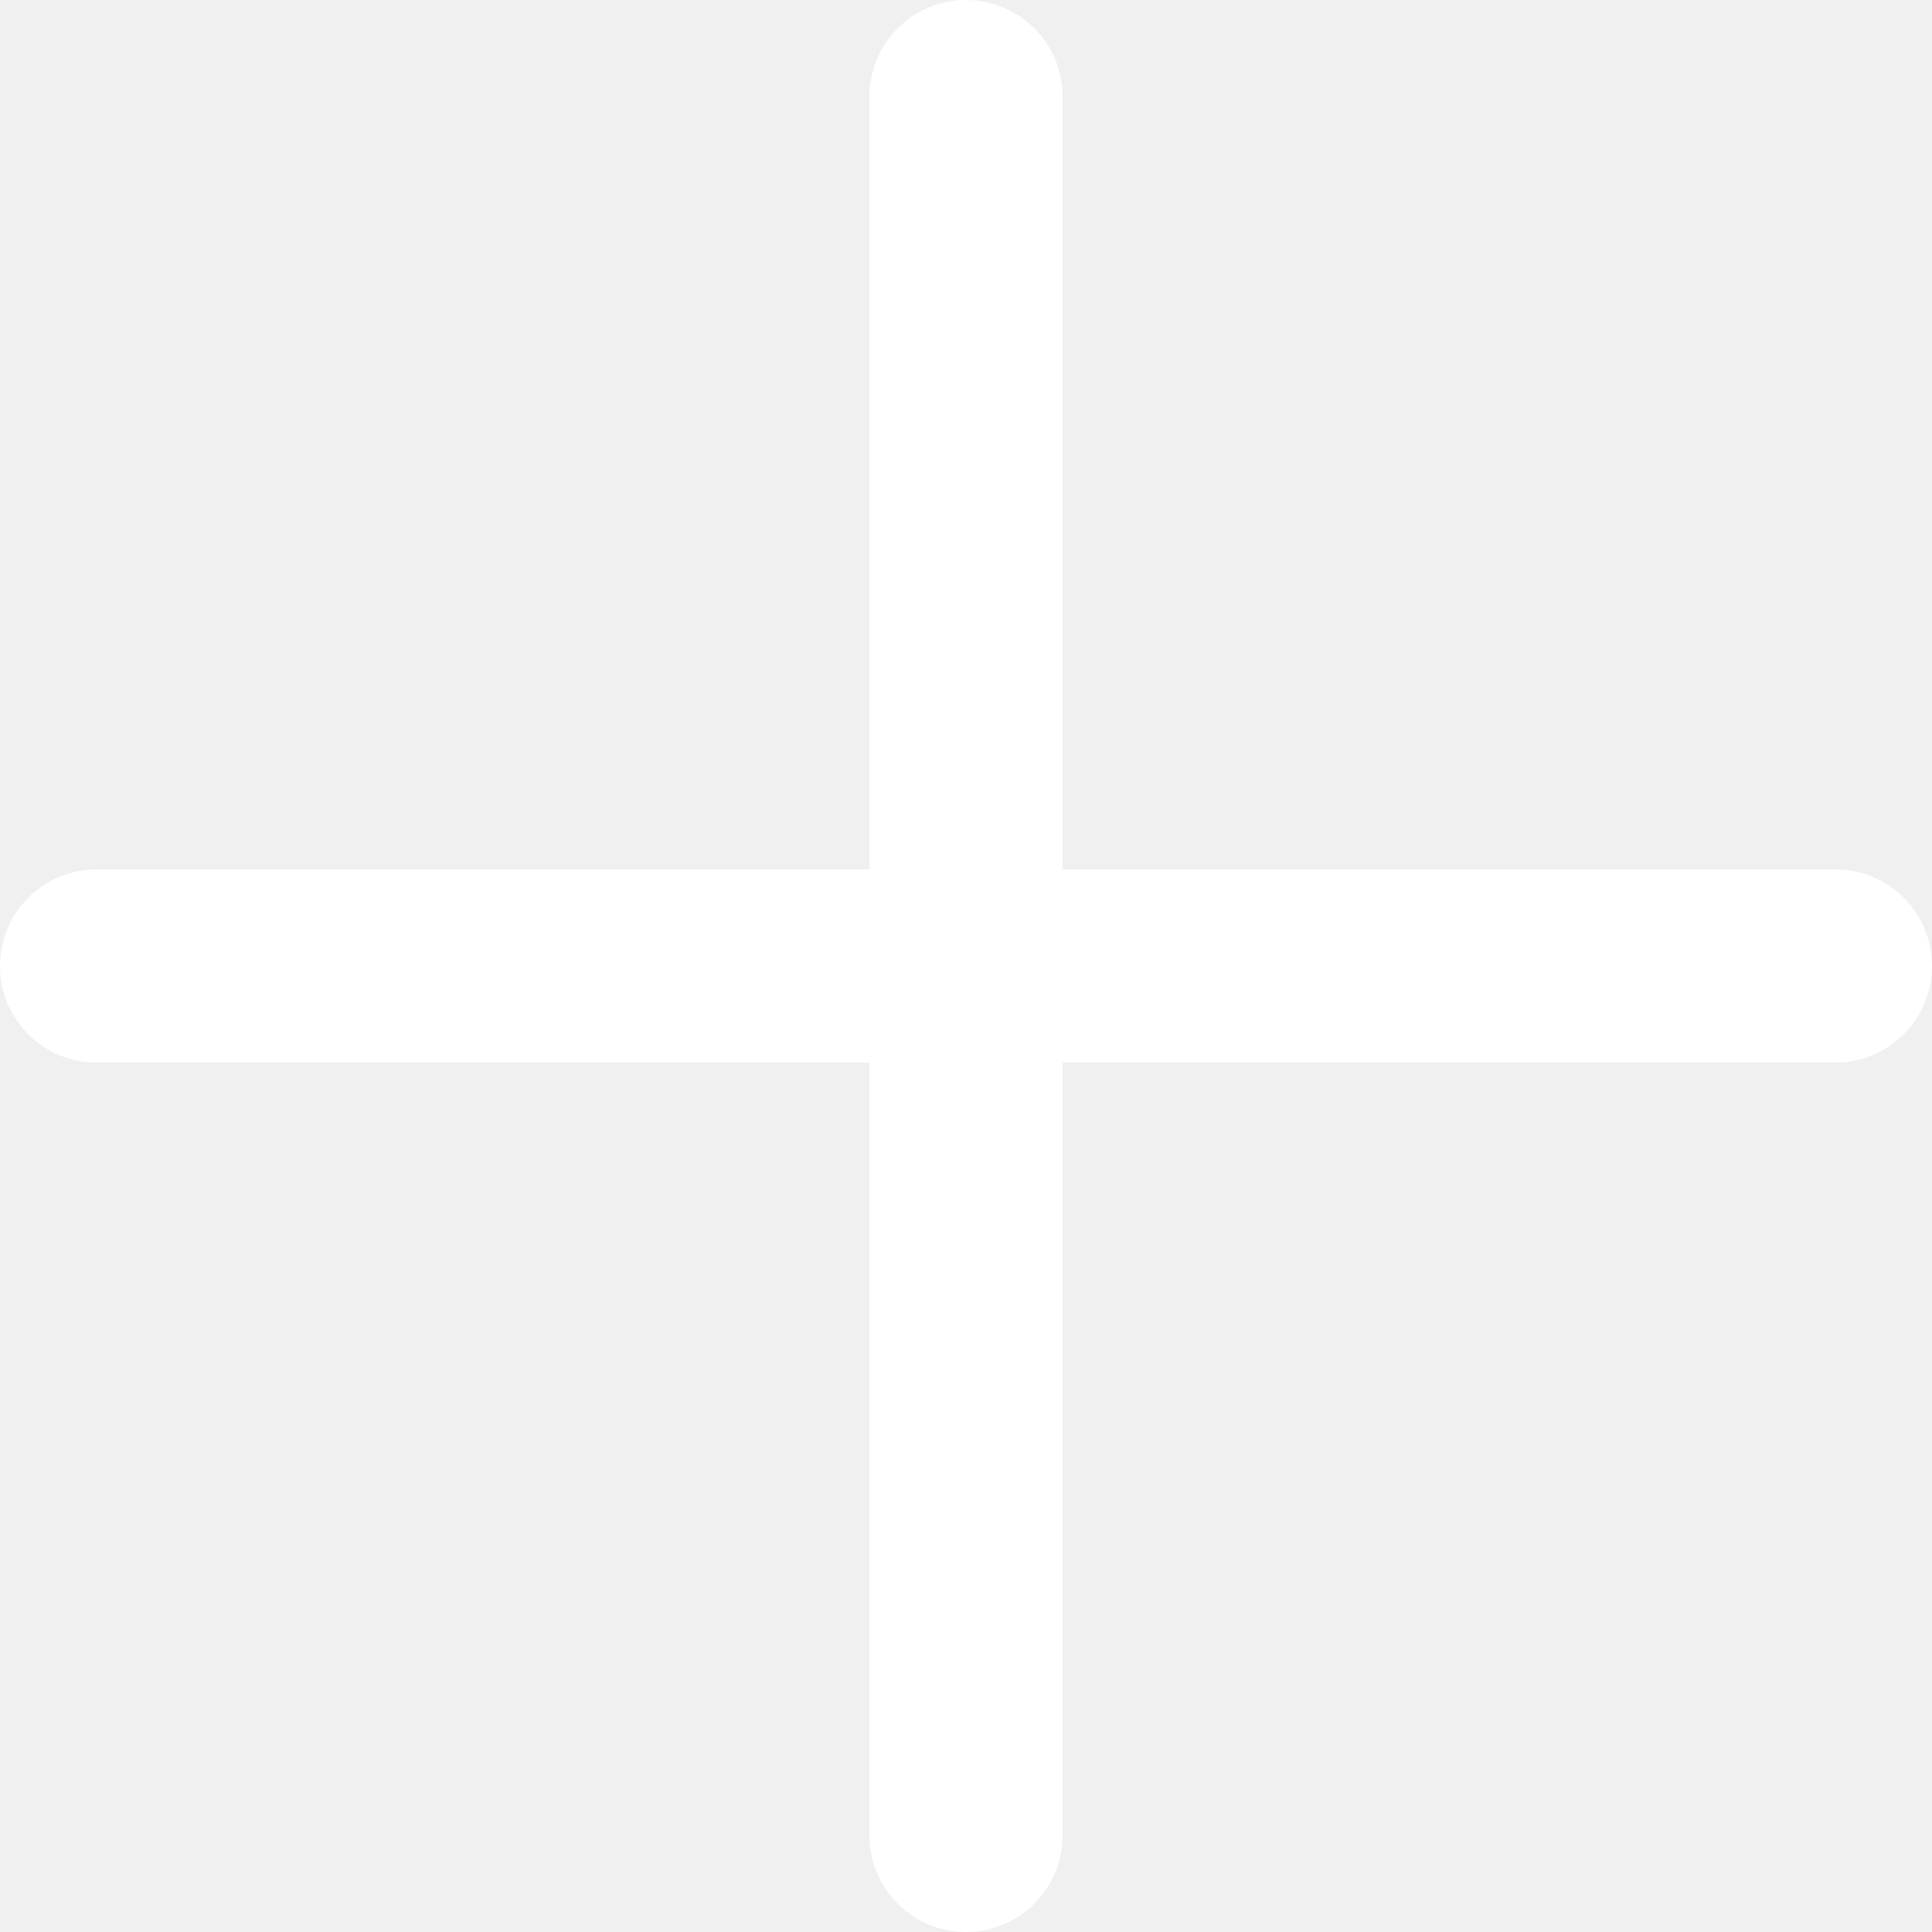
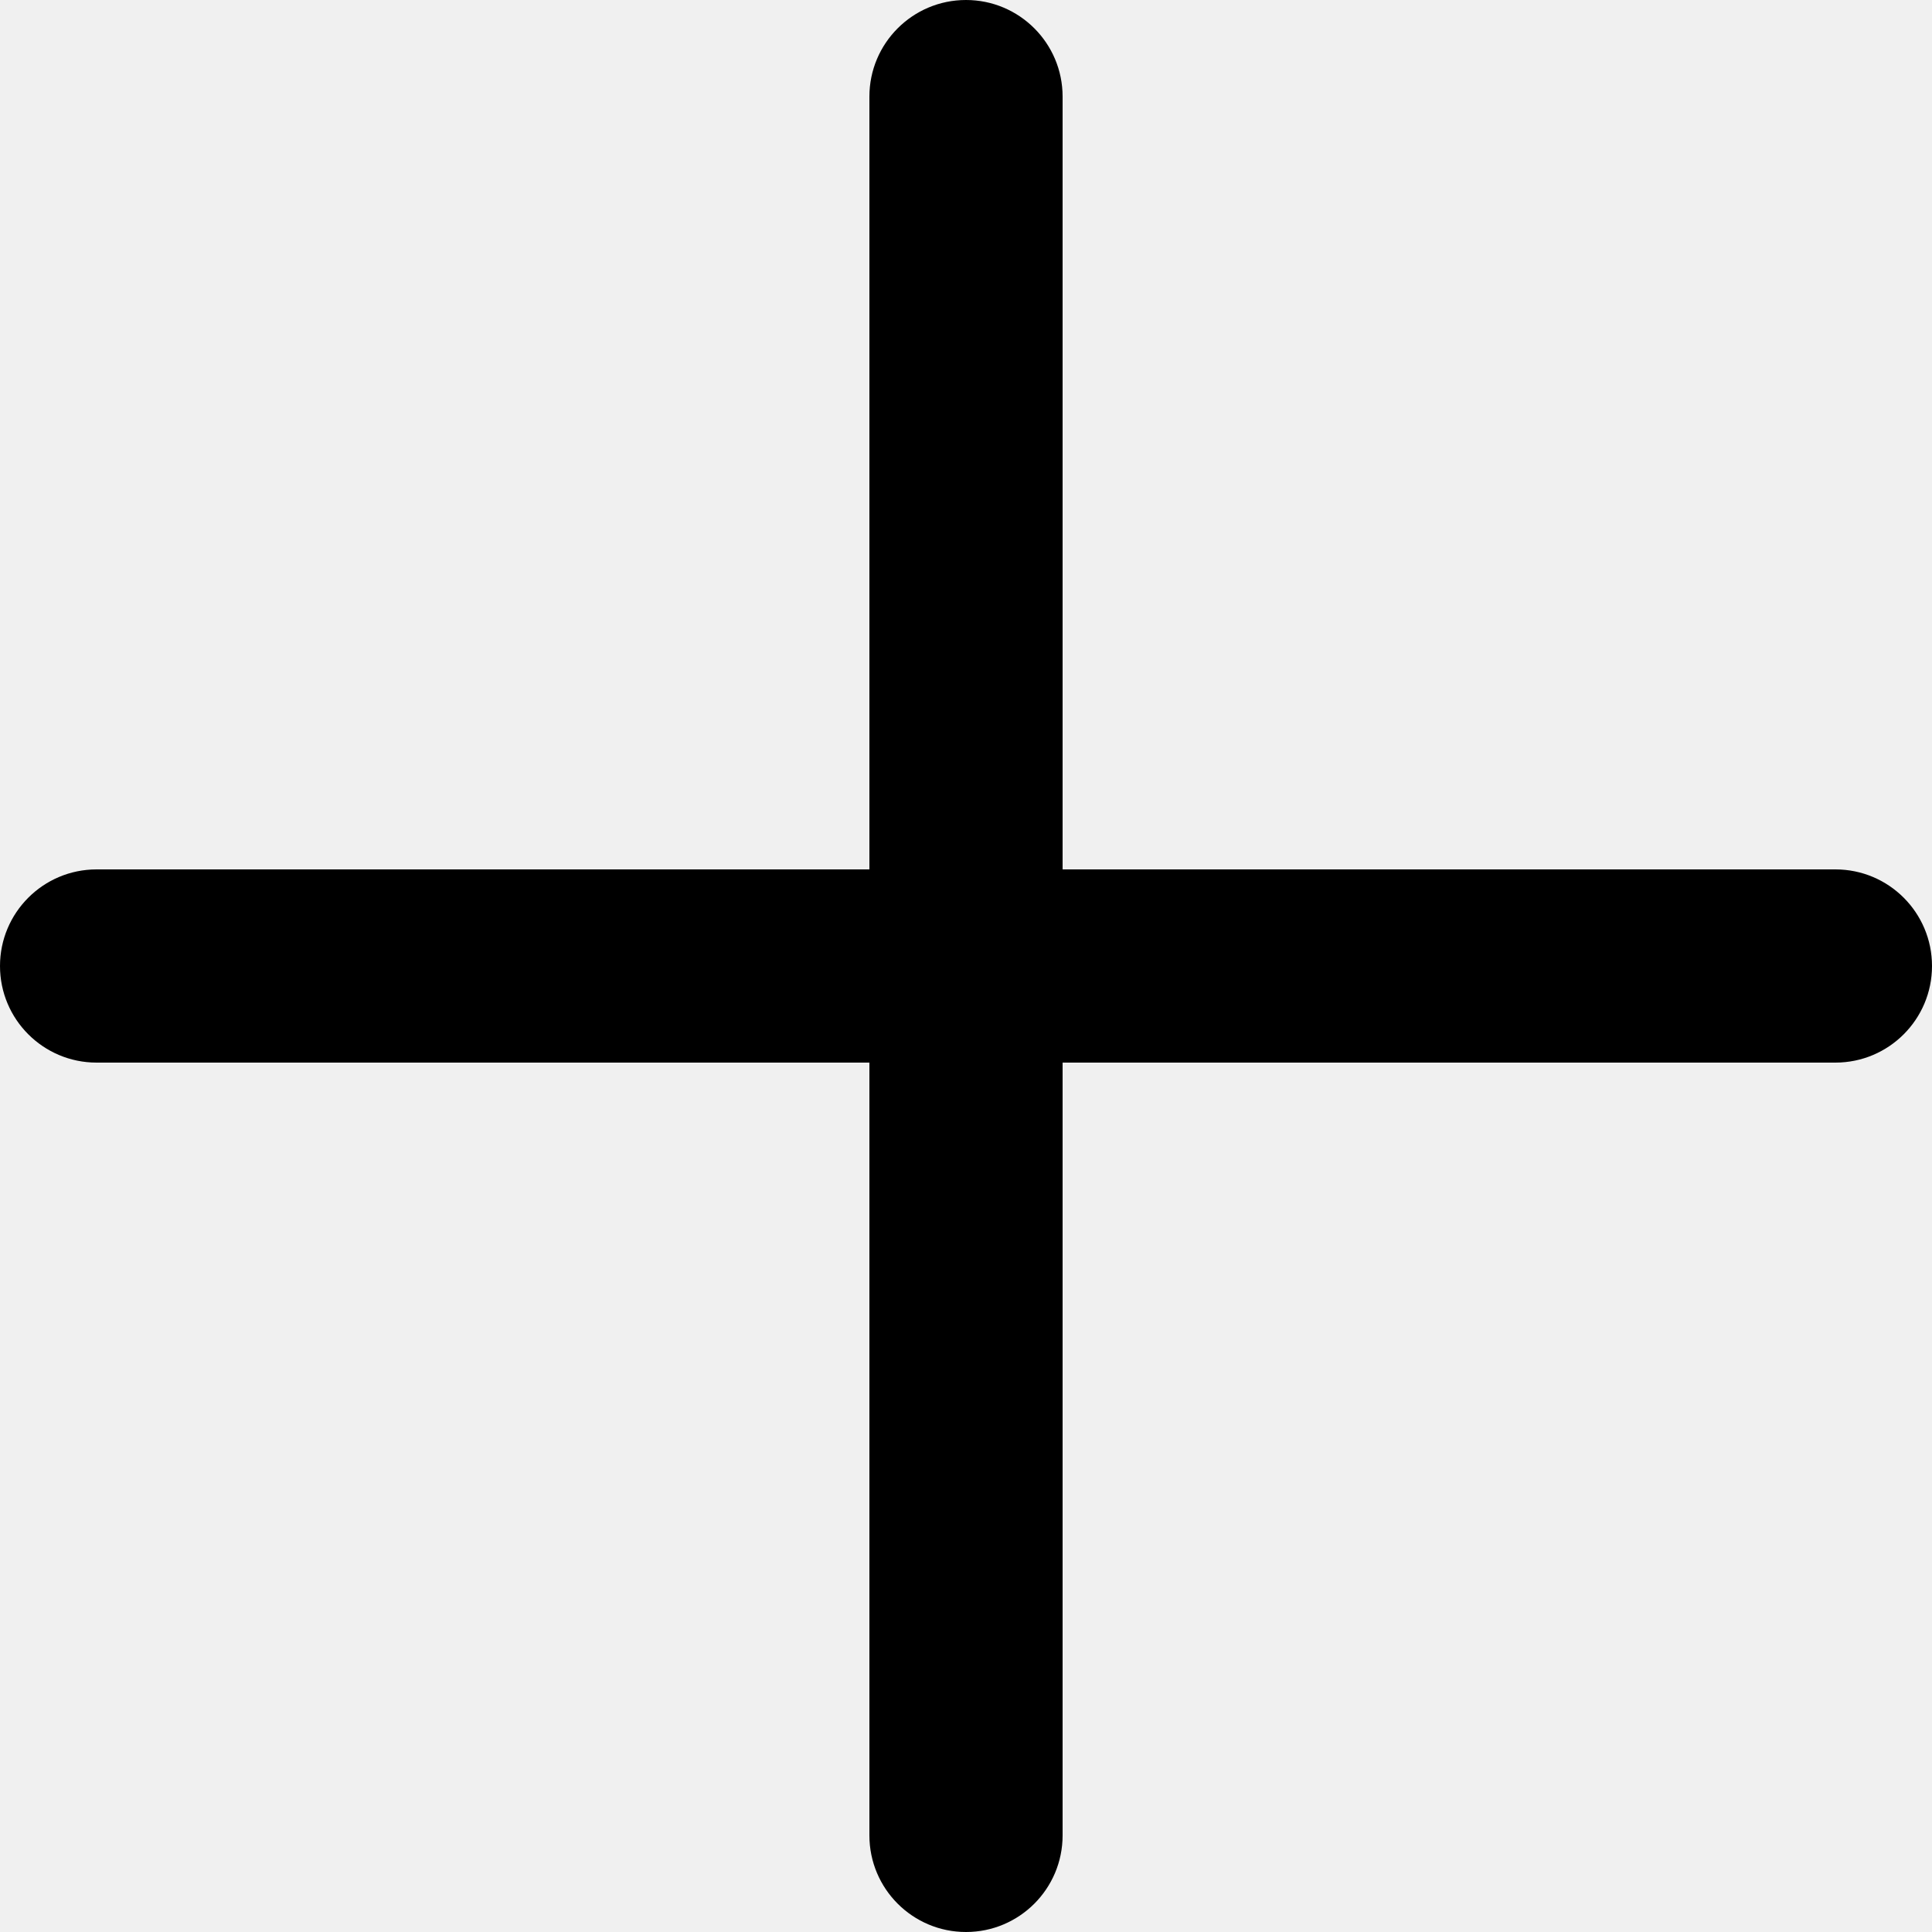
<svg xmlns="http://www.w3.org/2000/svg" width="16" height="16" viewBox="0 0 16 16">
-   <path id="plus" d="M15.2,7.2H8.8V.8A.8.8,0,0,0,7.2.8V7.2H.8a.8.8,0,0,0,0,1.6H7.2v6.4a.8.8,0,1,0,1.6,0V8.8h6.4a.8.8,0,1,0,0-1.6Zm0,0" transform="translate(0)" fill="#fff" />
+   <path id="plus" d="M15.2,7.2H8.8V.8A.8.8,0,0,0,7.2.8V7.2H.8a.8.8,0,0,0,0,1.6H7.2v6.4a.8.8,0,1,0,1.6,0V8.8h6.4a.8.8,0,1,0,0-1.6Zm0,0" transform="translate(0)" fill="currentColor" />
</svg>
